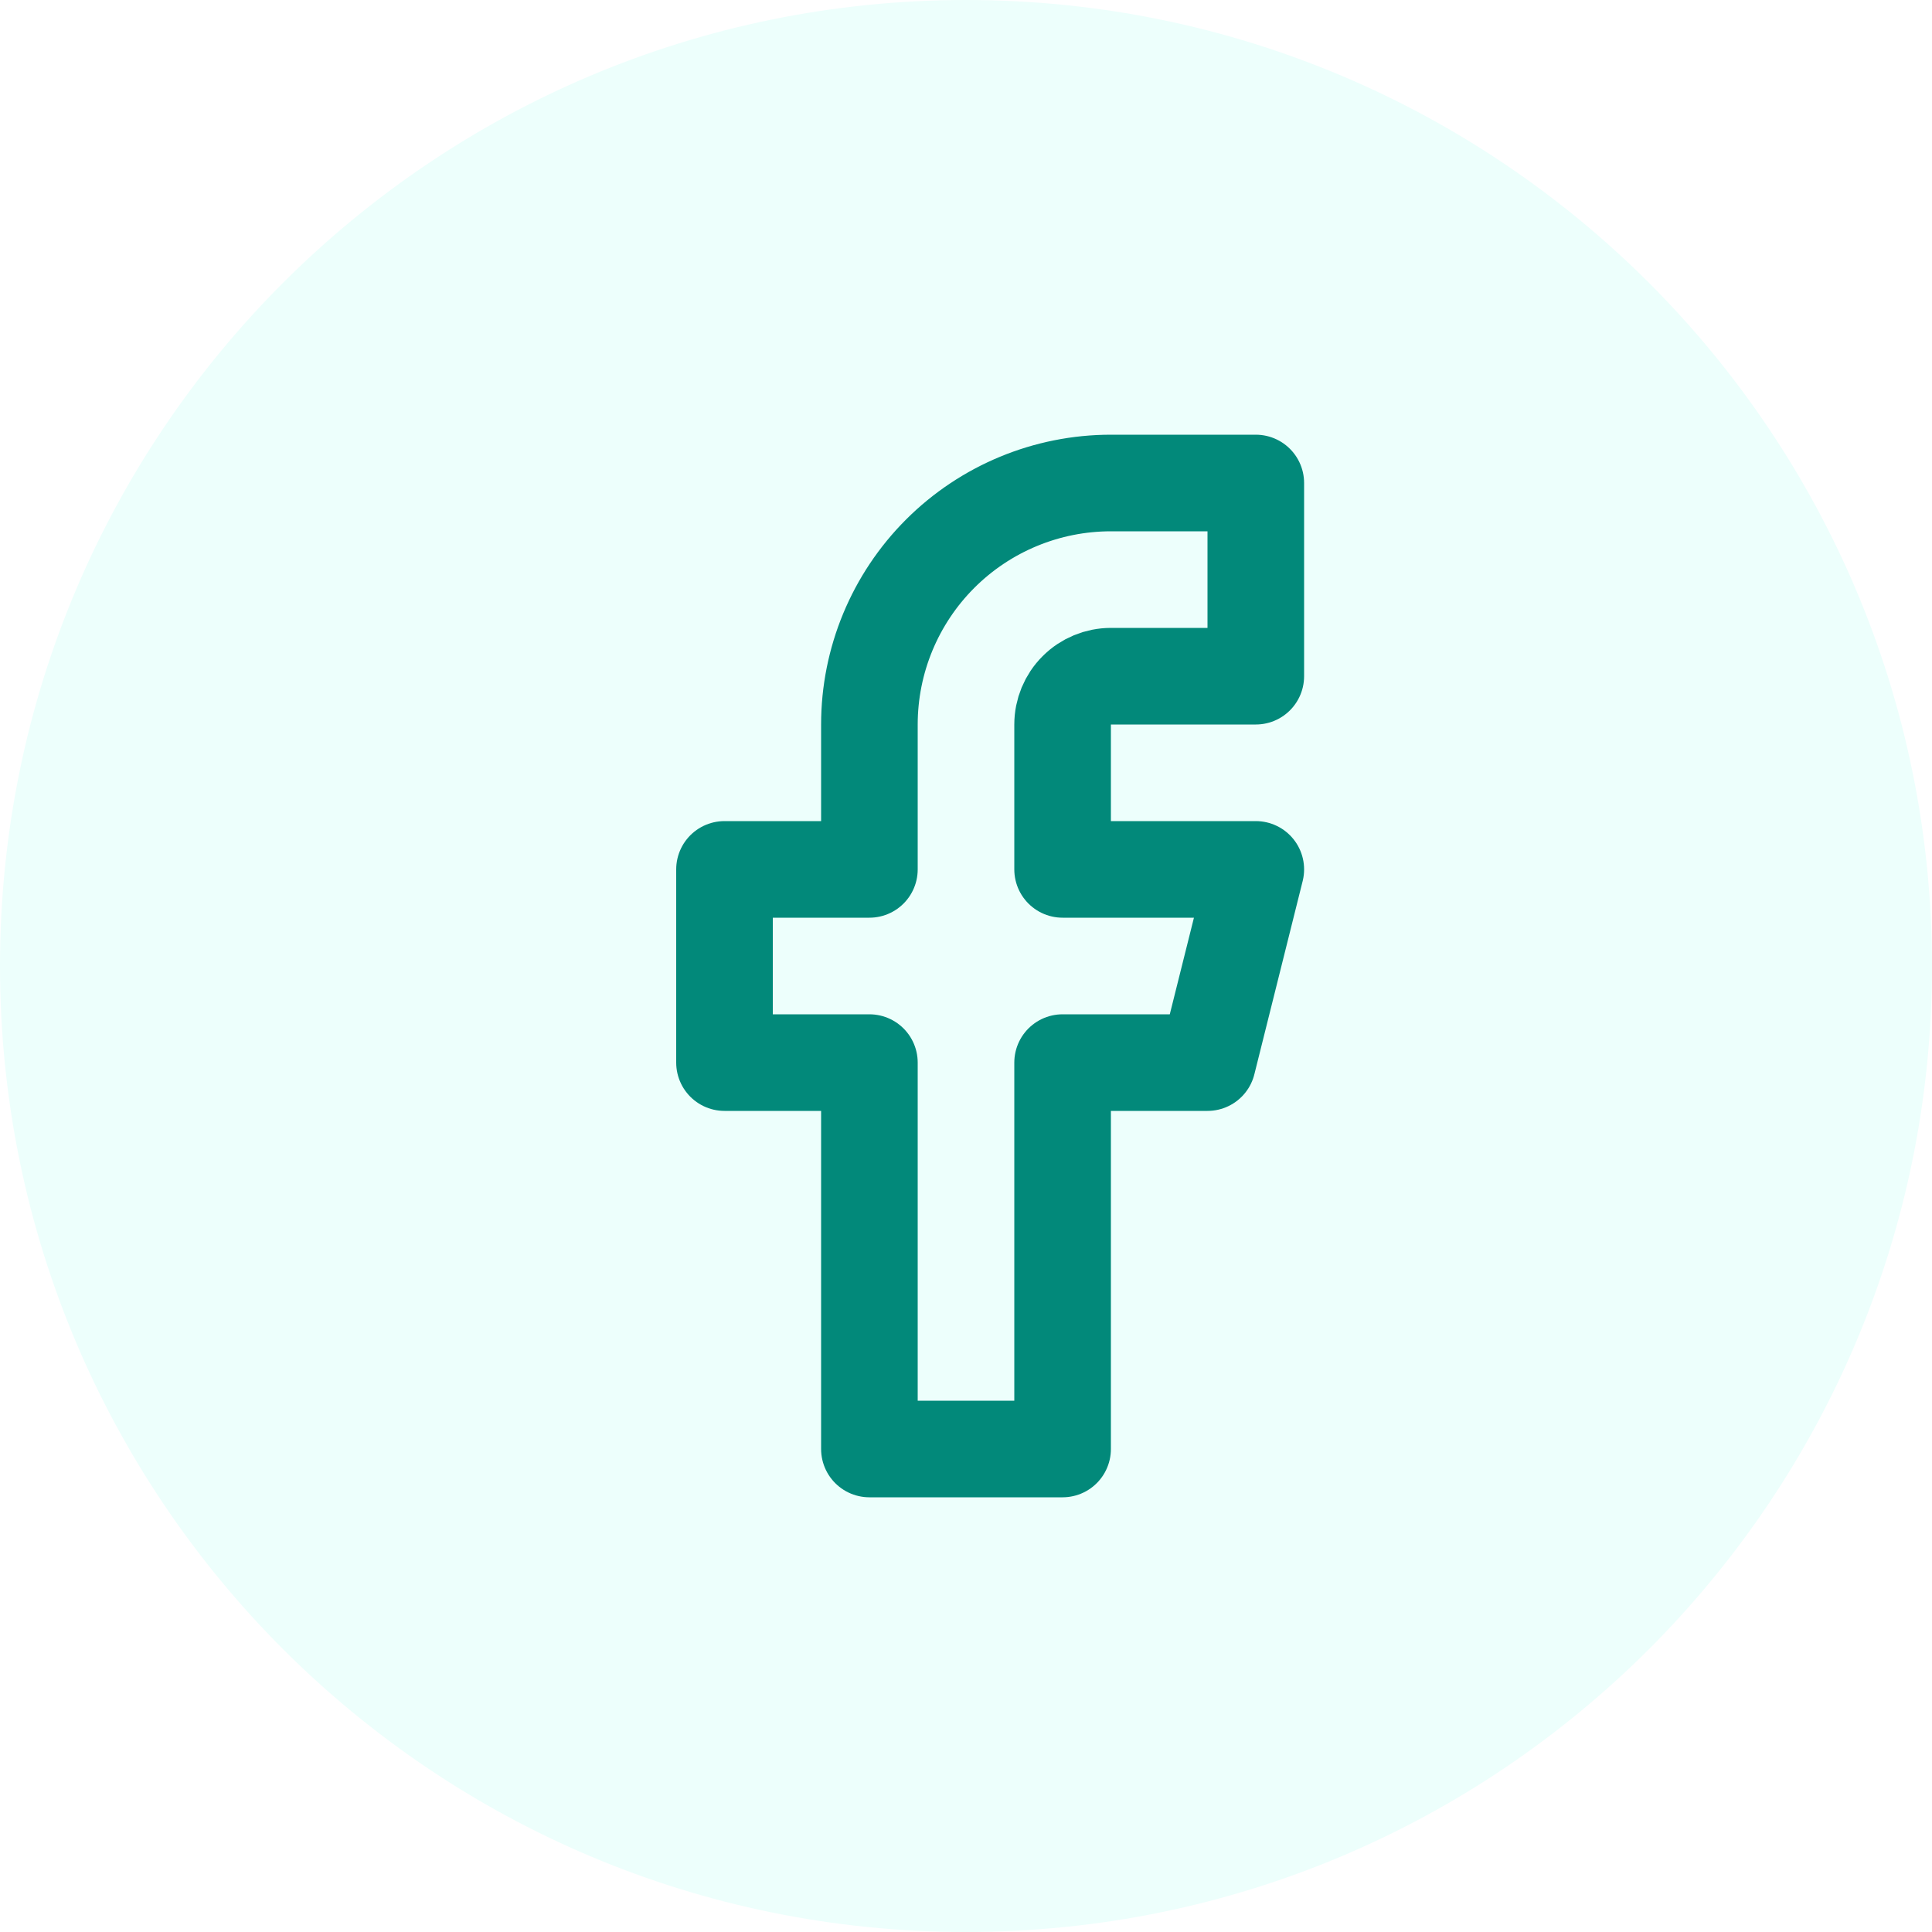
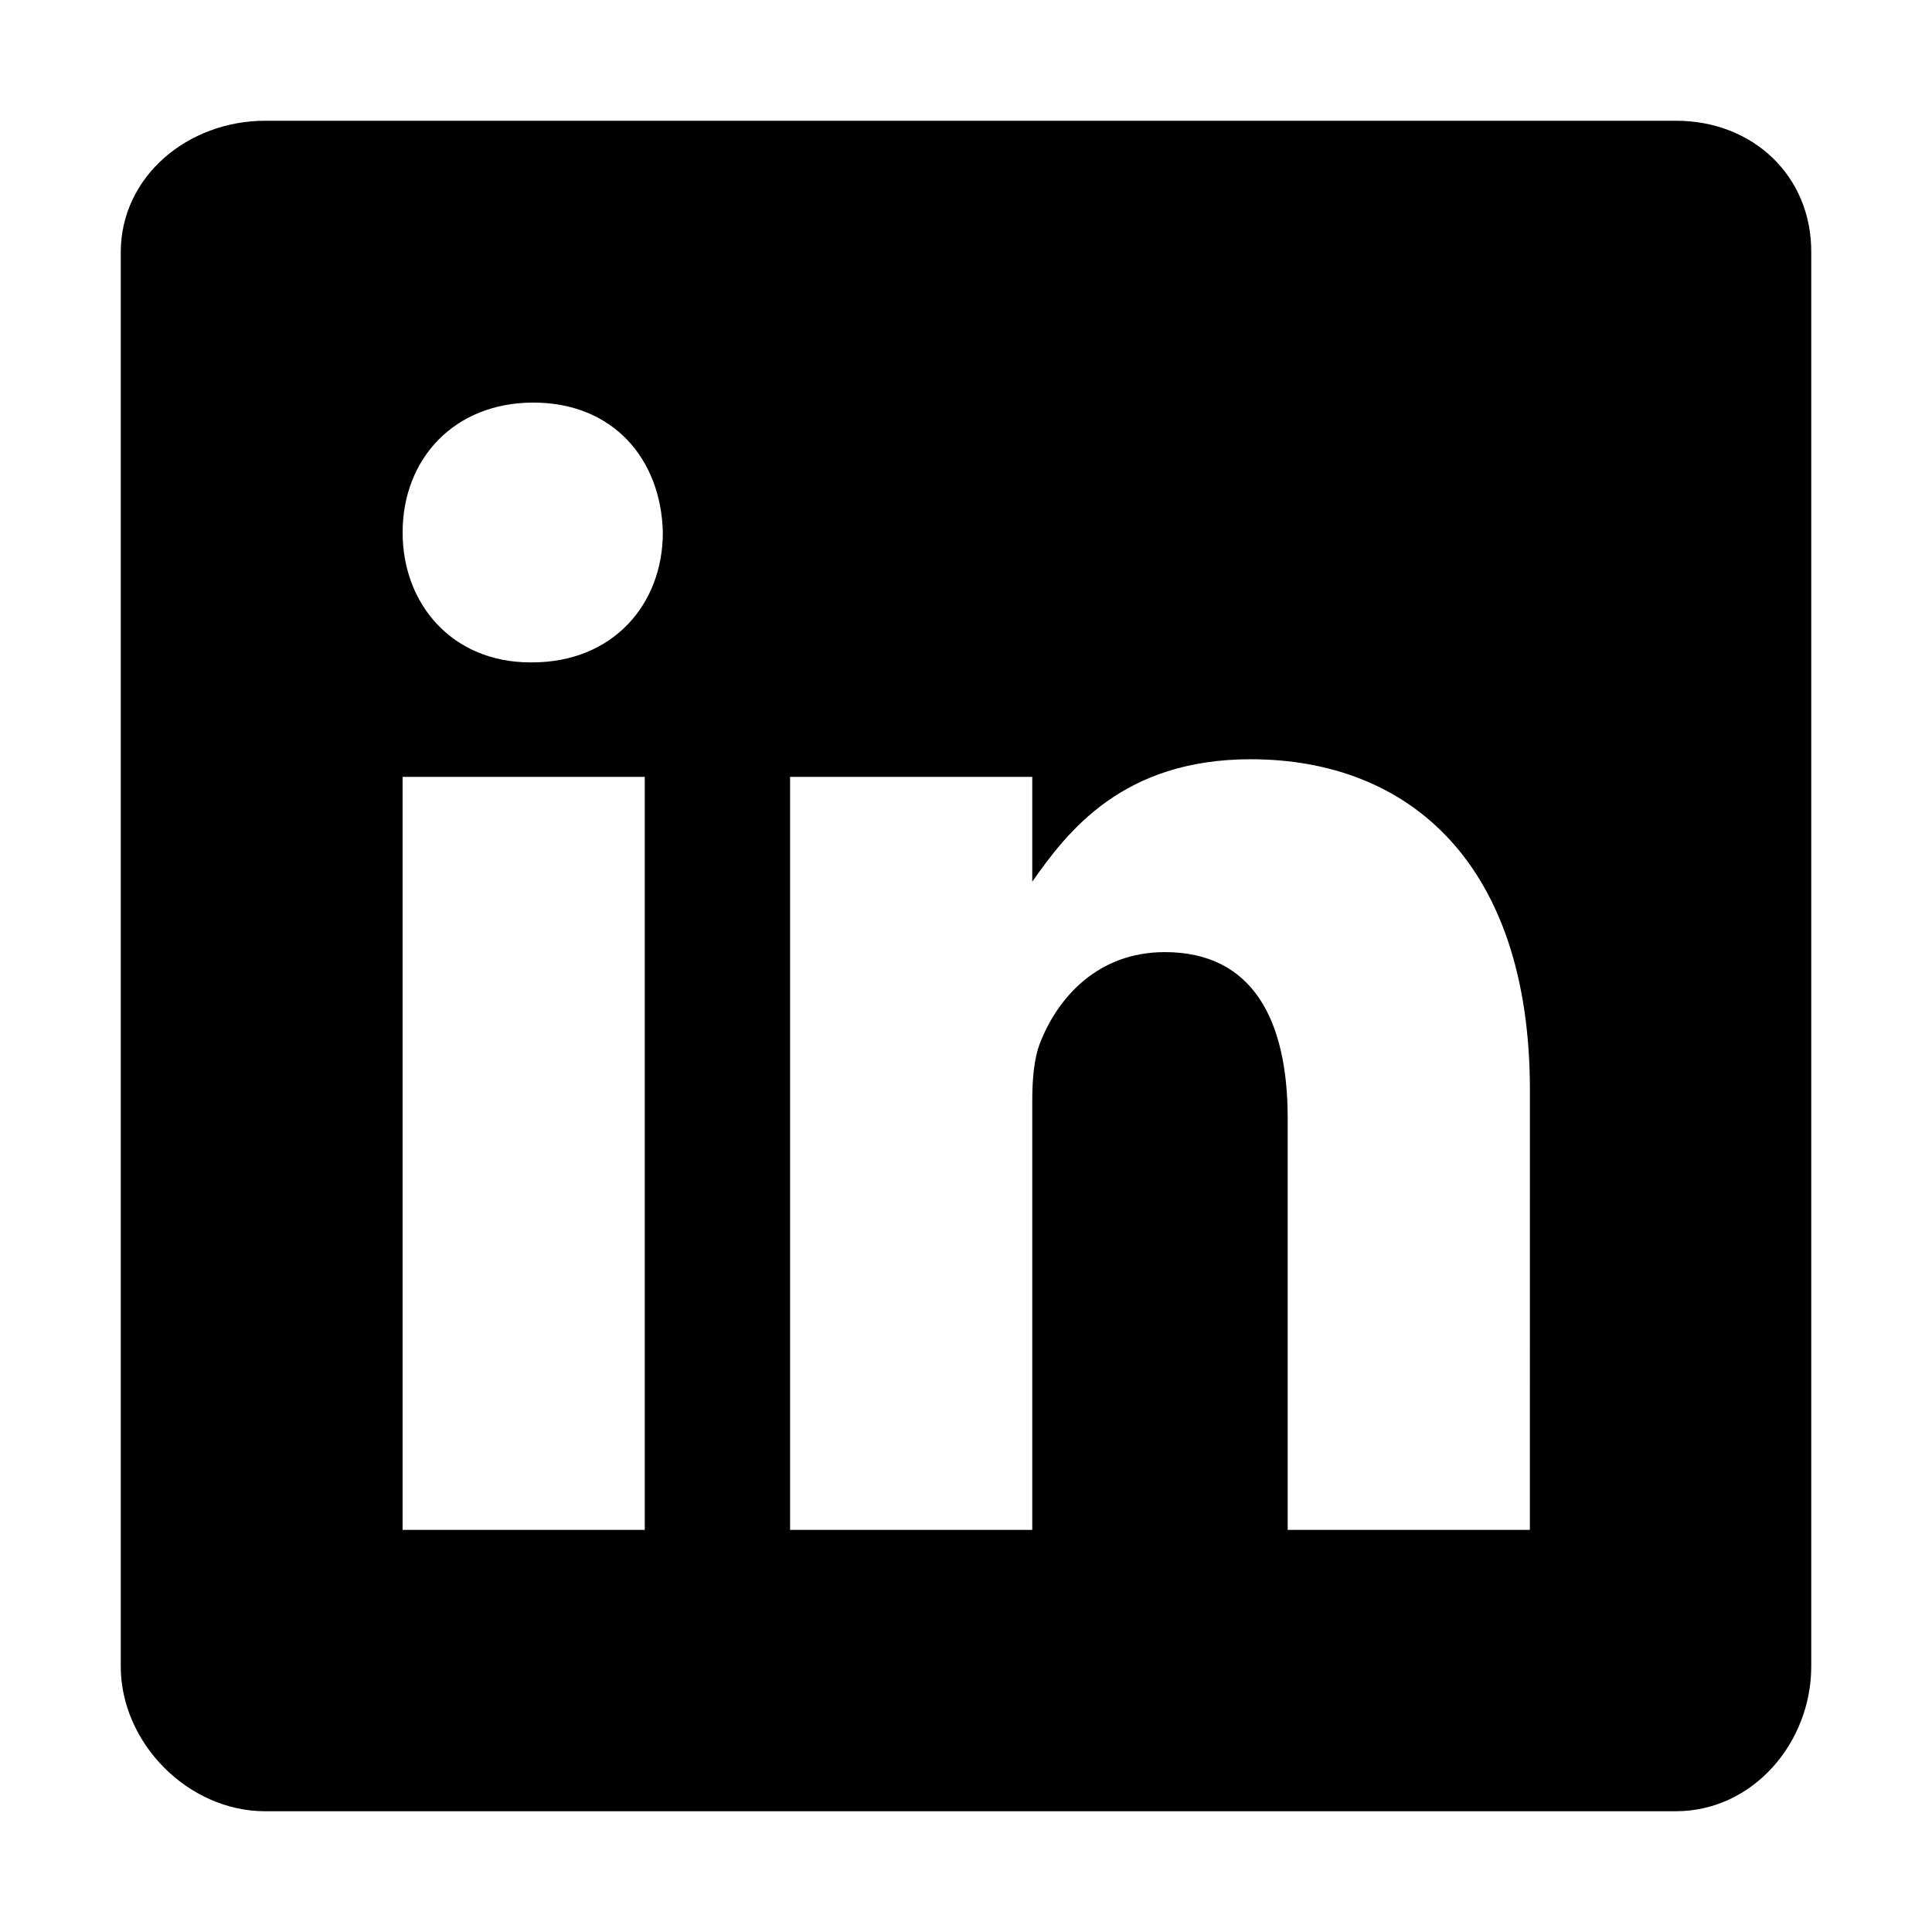
- <svg xmlns="http://www.w3.org/2000/svg" width="40" height="40" viewBox="0 0 40 40" fill="none">
-   <circle cx="20" cy="20" r="20" fill="#EDFFFC" />
-   <path d="M26 10H23C21.674 10 20.402 10.527 19.465 11.464C18.527 12.402 18 13.674 18 15V18H15V22H18V30H22V22H25L26 18H22V15C22 14.735 22.105 14.48 22.293 14.293C22.48 14.105 22.735 14 23 14H26V10Z" stroke="#02897A" stroke-width="2" stroke-linecap="round" stroke-linejoin="round" />
+ <svg xmlns="http://www.w3.org/2000/svg" width="512" height="512" viewBox="0 0 512 512">
+   <path d="M444.17,32H70.28C49.85,32,32,46.7,32,66.89V441.61C32,461.91,49.85,480,70.28,480H444.06C464.6,480,480,461.79,480,441.61V66.89C480.12,46.7,464.6,32,444.17,32ZM170.87,405.43H106.69V205.88h64.18ZM141,175.54h-.46c-20.54,0-33.84-15.29-33.84-34.43,0-19.49,13.65-34.42,34.65-34.42s33.85,14.82,34.31,34.42C175.65,160.25,162.35,175.54,141,175.54ZM405.43,405.43H341.25V296.32c0-26.14-9.34-44-32.56-44-17.74,0-28.24,12-32.91,23.69-1.75,4.2-2.22,9.92-2.22,15.76V405.43H209.38V205.88h64.18v27.77c9.34-13.3,23.93-32.44,57.88-32.44,42.13,0,74,27.77,74,87.64Z" />
</svg>
